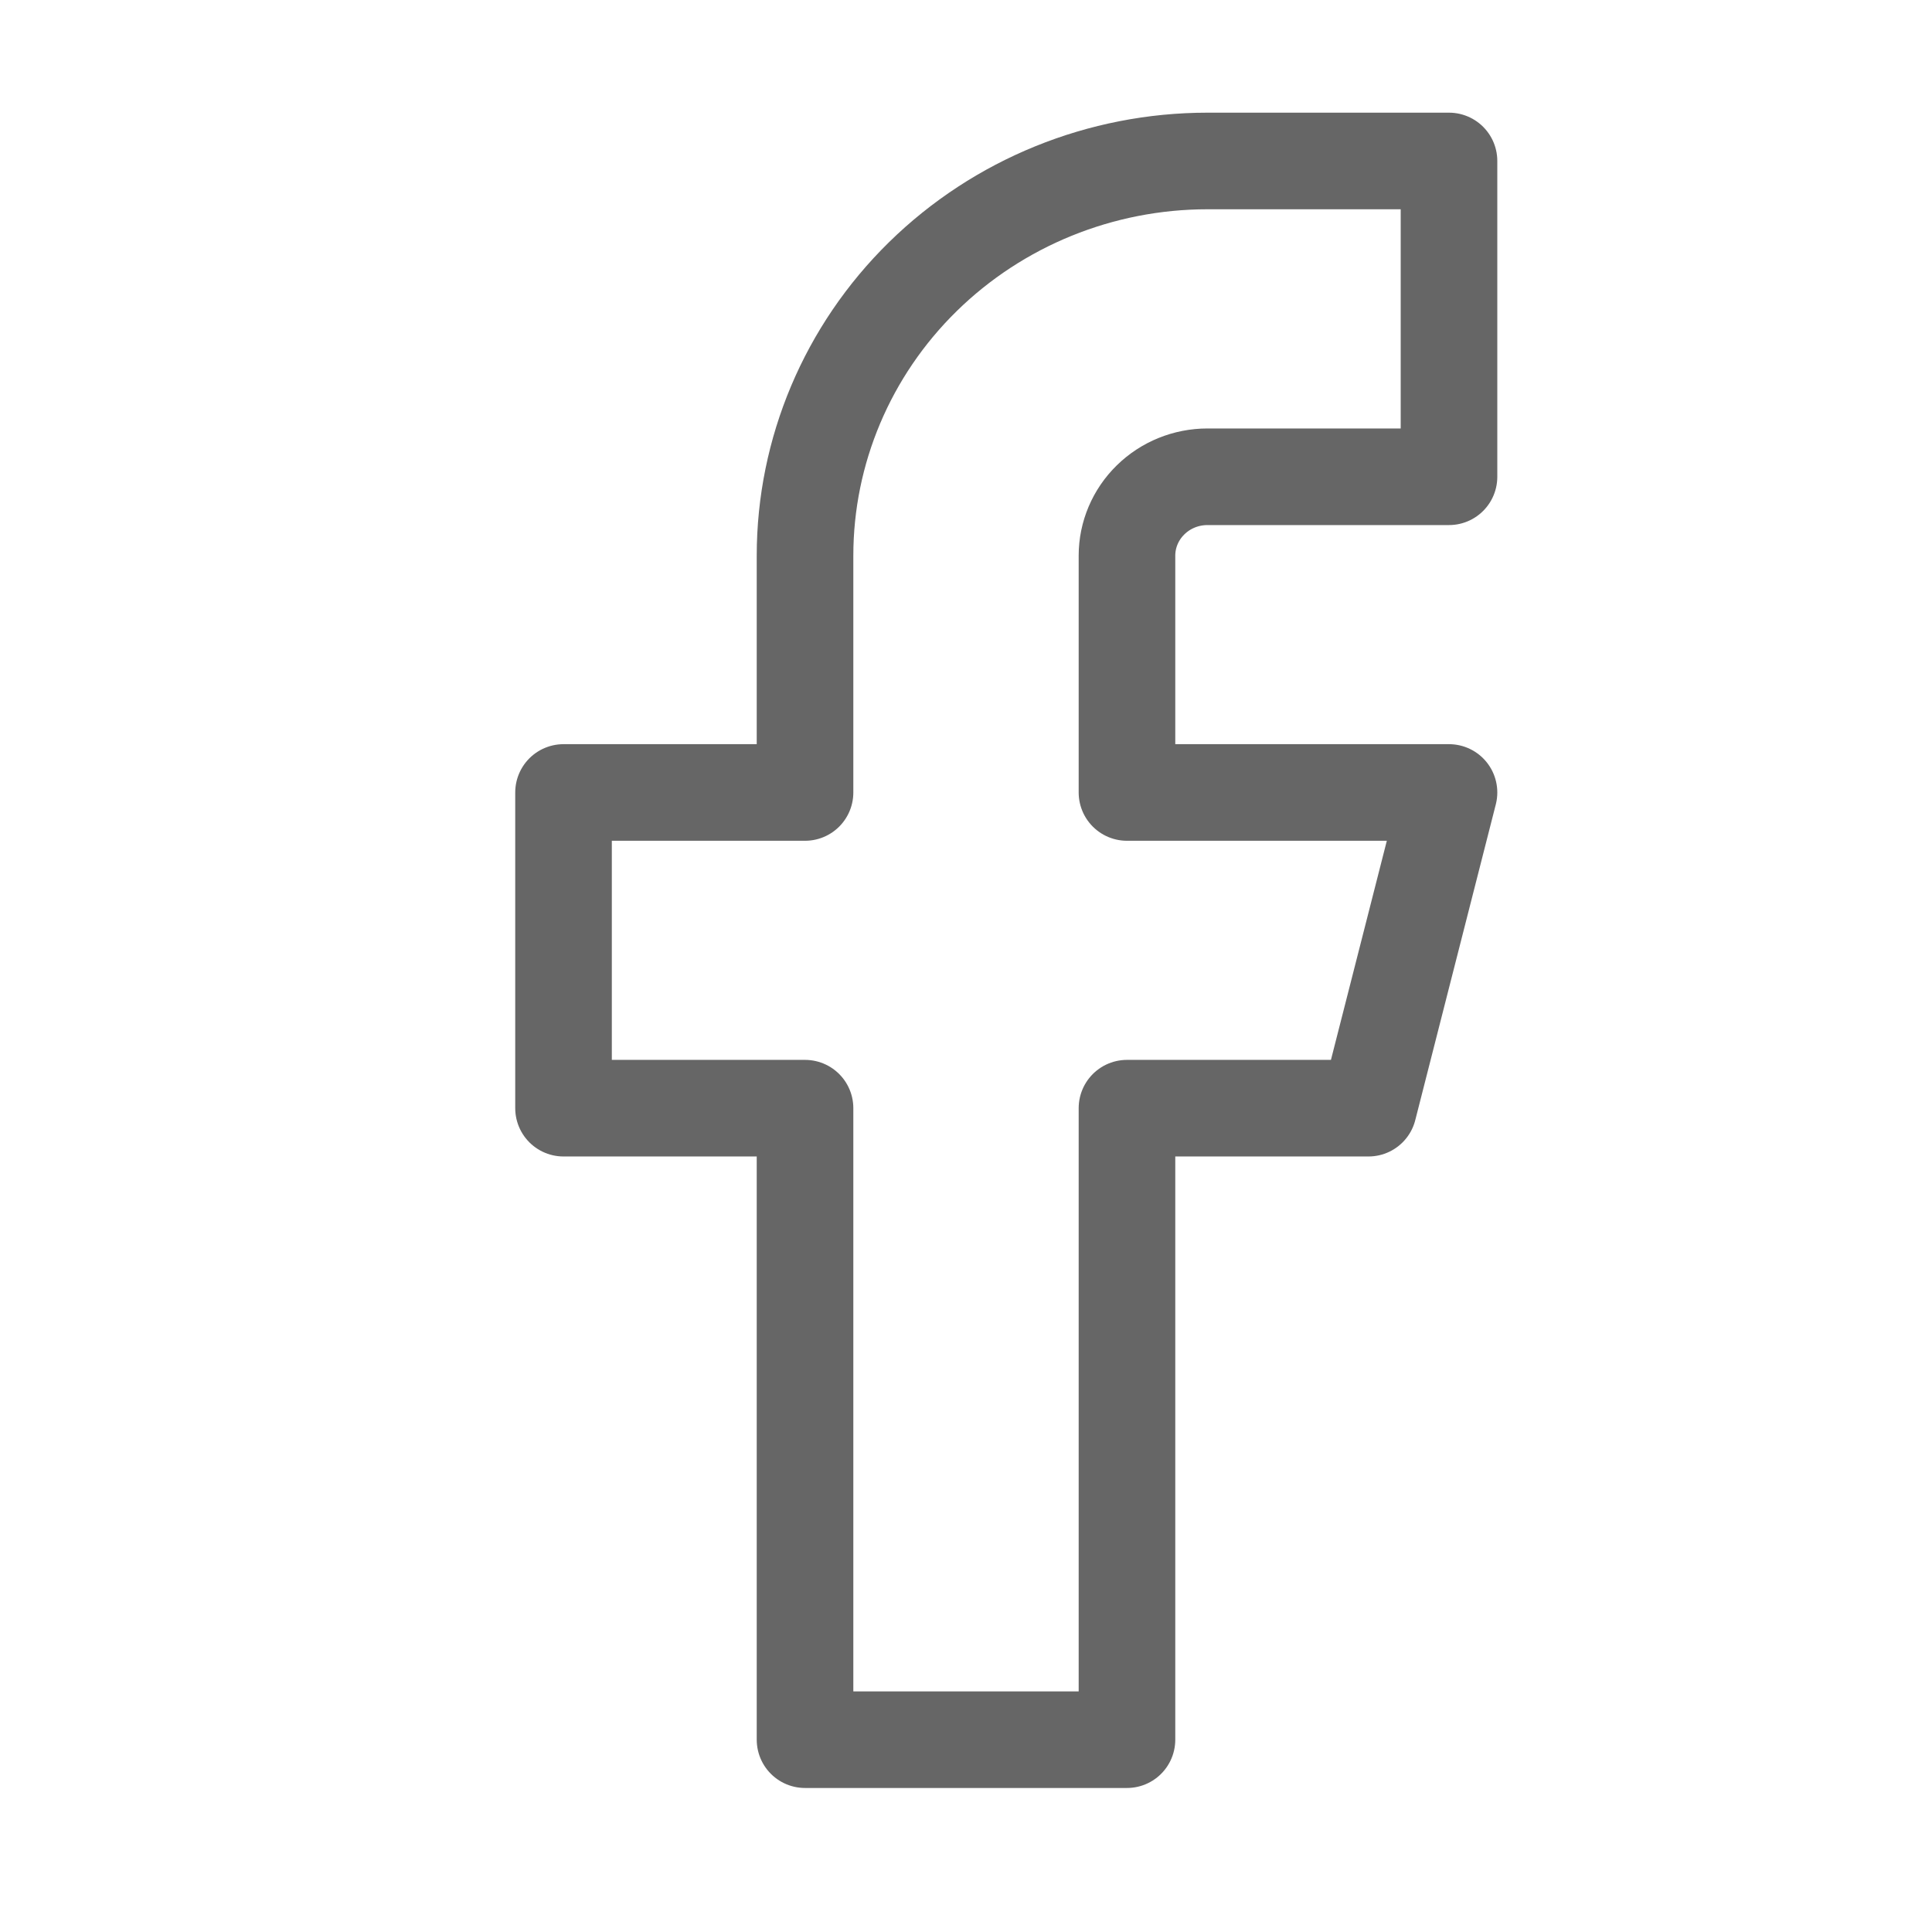
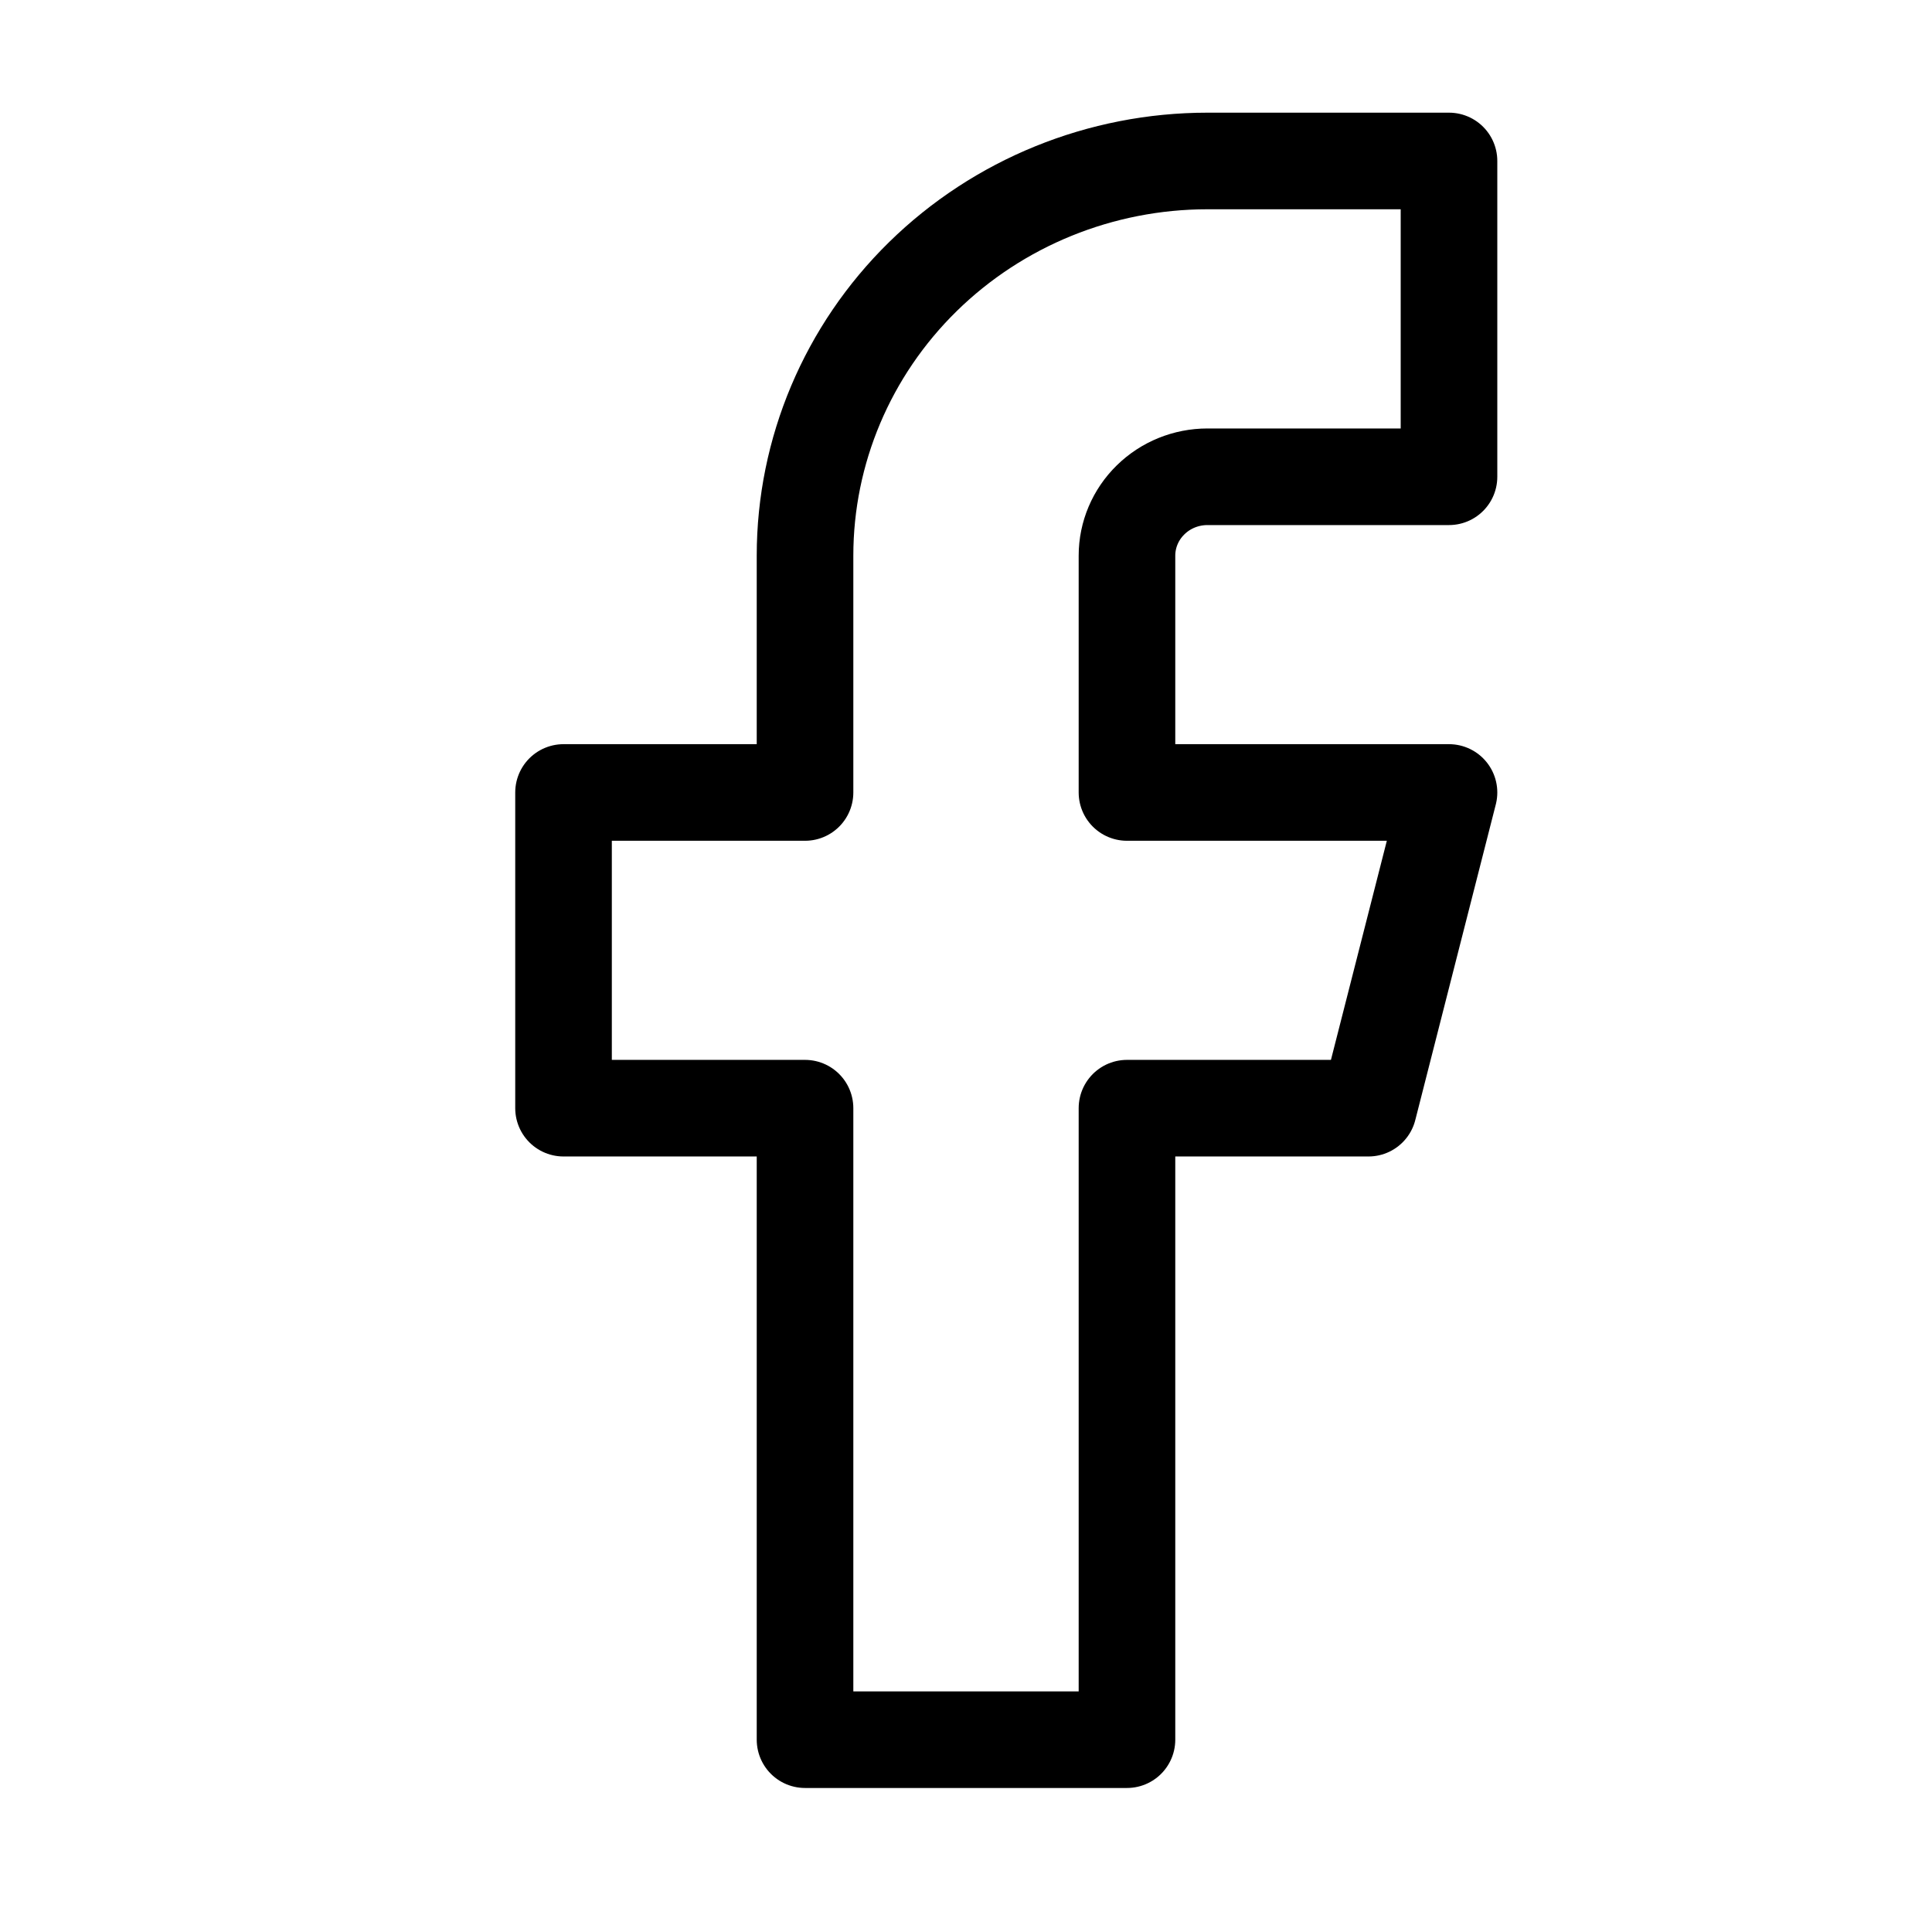
<svg xmlns="http://www.w3.org/2000/svg" width="22" height="22" viewBox="0 0 22 22" fill="none">
-   <path d="M16.5 1.833H13.75C12.534 1.833 11.369 2.307 10.509 3.15C9.65 3.992 9.167 5.136 9.167 6.327V9.024H6.417V12.619H9.167V19.81H12.833V12.619H15.583L16.5 9.024H12.833V6.327C12.833 6.089 12.93 5.86 13.102 5.692C13.274 5.523 13.507 5.429 13.75 5.429H16.5V1.833Z" stroke="#666666" stroke-width="1.1" stroke-linecap="round" stroke-linejoin="round" />
+   <path d="M16.5 1.833H13.75C12.534 1.833 11.369 2.307 10.509 3.15C9.65 3.992 9.167 5.136 9.167 6.327V9.024H6.417V12.619H9.167V19.81H12.833V12.619H15.583L16.5 9.024H12.833V6.327C12.833 6.089 12.93 5.86 13.102 5.692C13.274 5.523 13.507 5.429 13.75 5.429H16.5V1.833Z" stroke="currentColor" stroke-width="1.1" stroke-linecap="round" stroke-linejoin="round" />
</svg>
